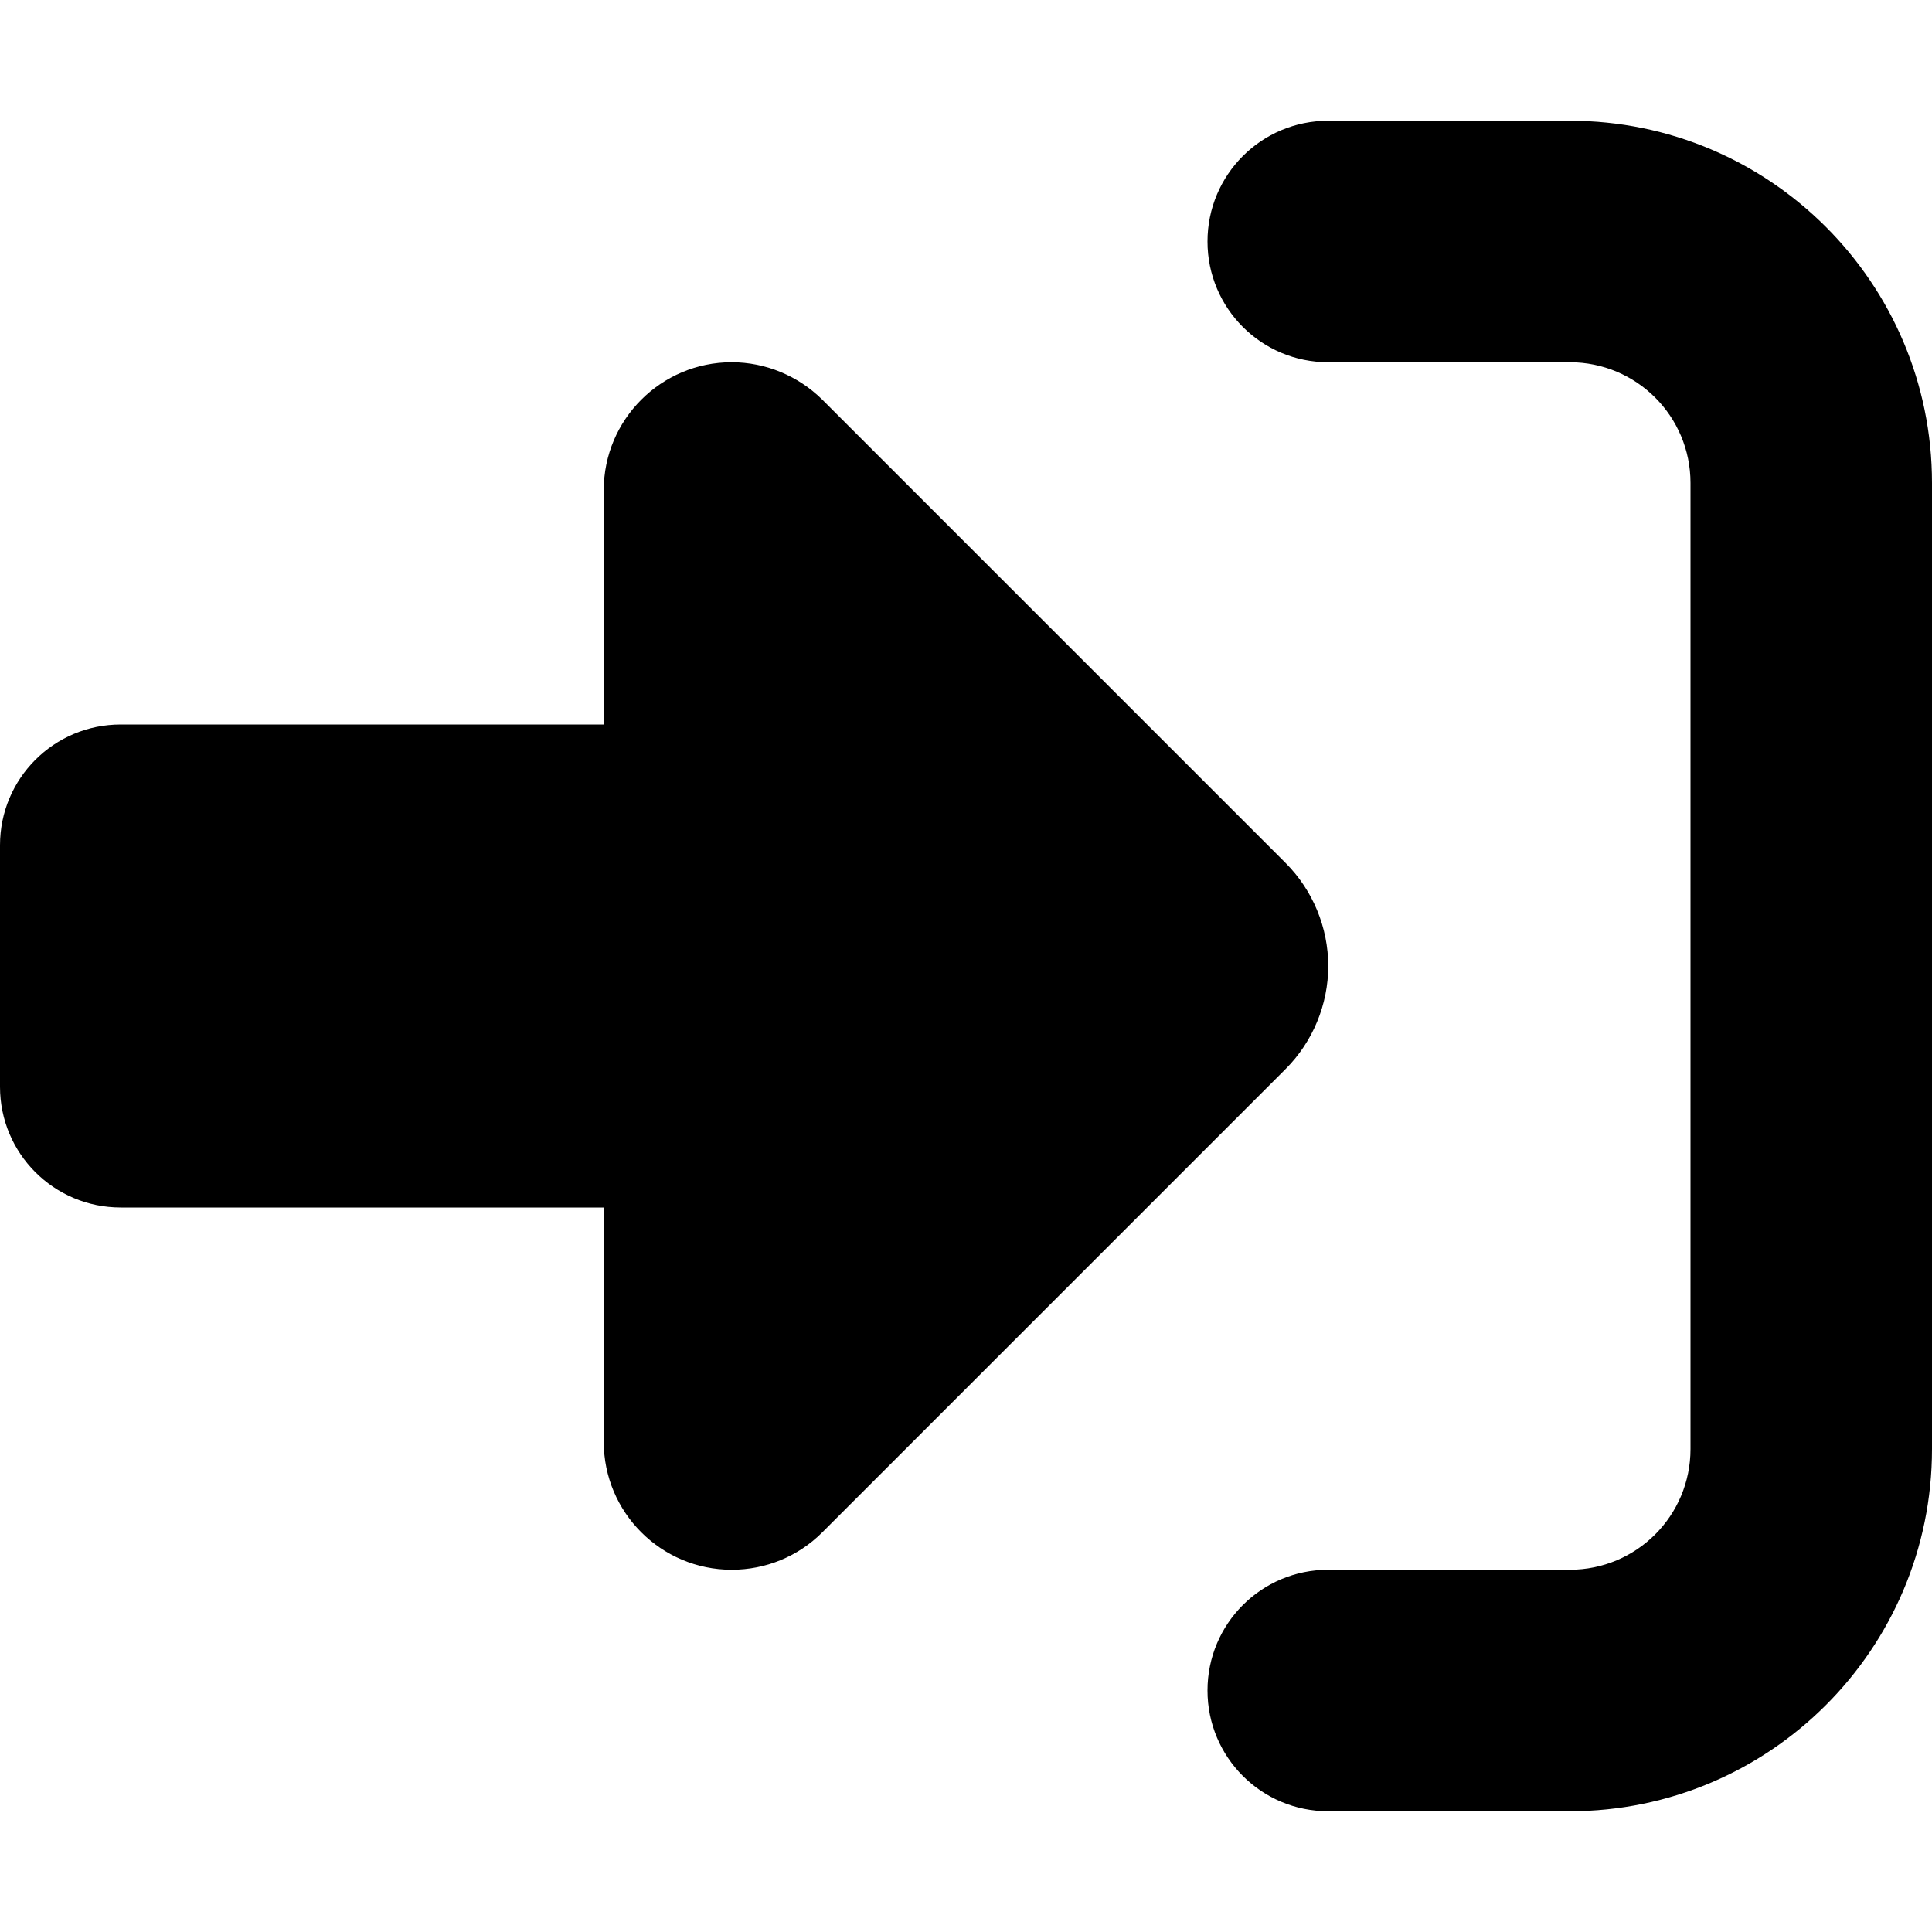
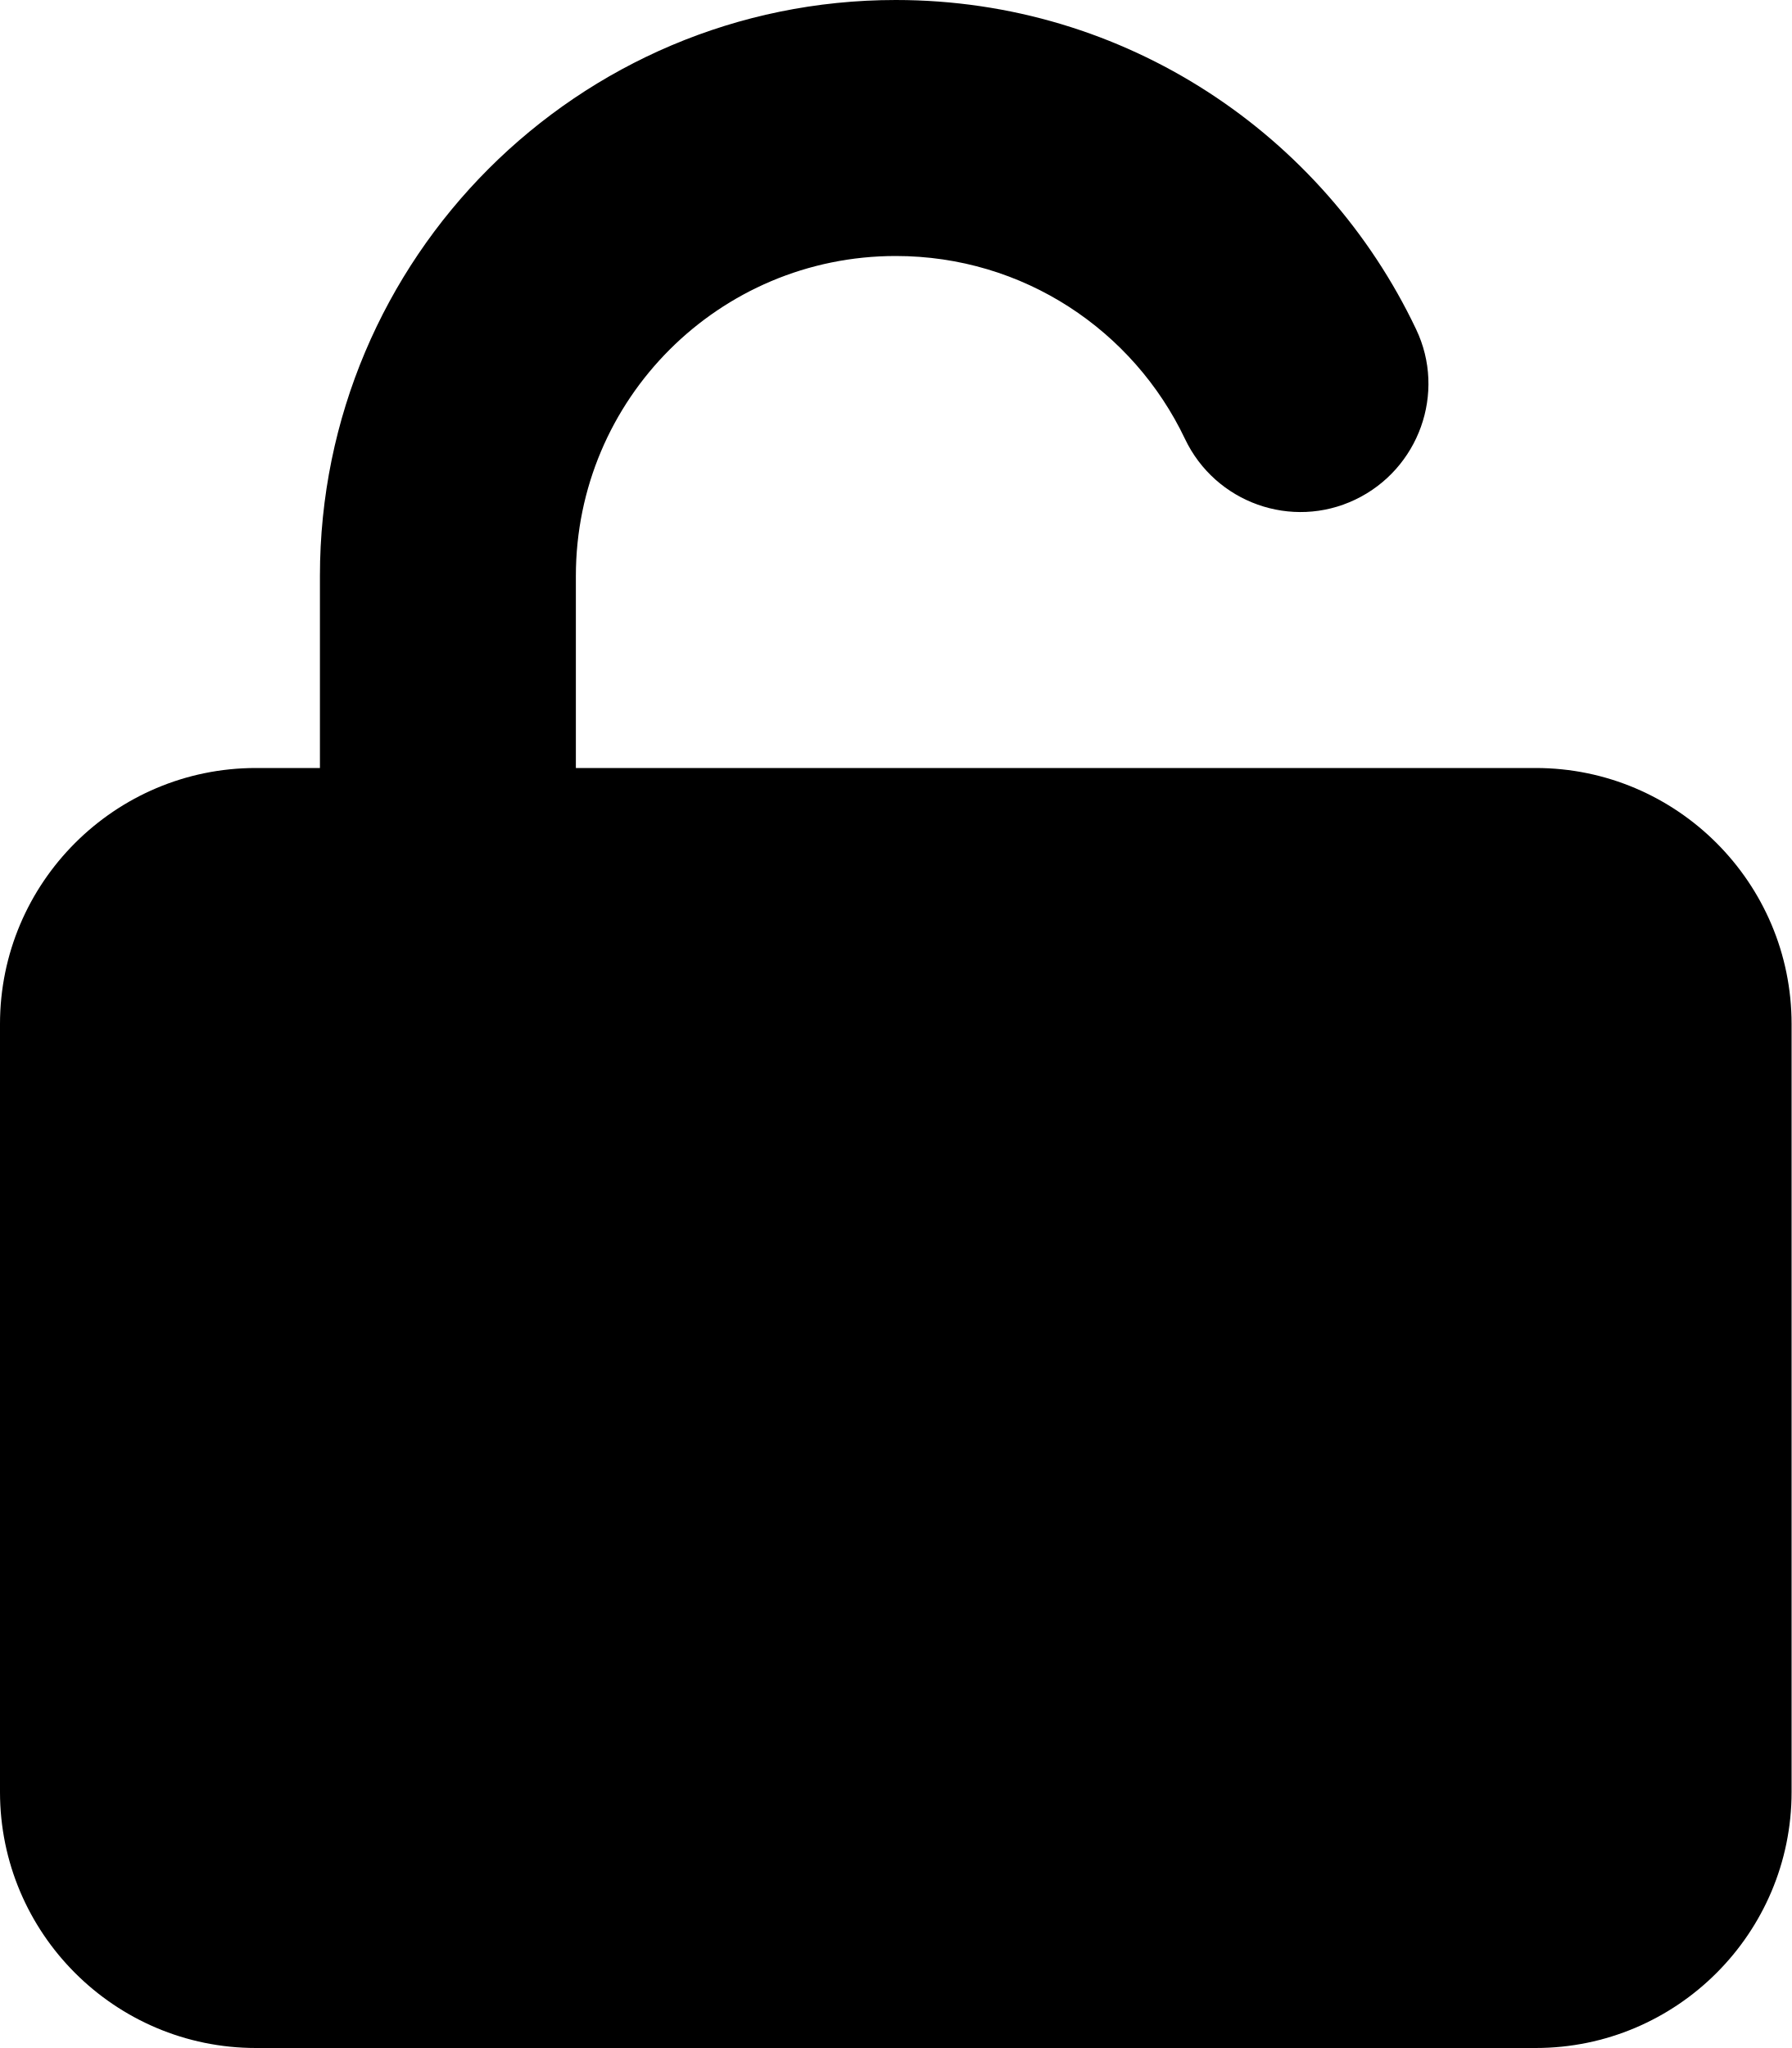
- <svg xmlns="http://www.w3.org/2000/svg" viewBox="0 0 512 512">
-   <path d="M217.9 105.9L340.7 228.7c7.2 7.2 11.3 17.1 11.3 27.3s-4.1 20.1-11.3 27.3L217.9 406.1c-6.4 6.4-15 9.9-24 9.9c-18.7 0-33.9-15.2-33.9-33.9l0-62.1L32 320c-17.7 0-32-14.3-32-32l0-64c0-17.7 14.3-32 32-32l128 0 0-62.1c0-18.7 15.2-33.9 33.9-33.9c9 0 17.6 3.6 24 9.9zM352 416l64 0c17.7 0 32-14.3 32-32l0-256c0-17.7-14.3-32-32-32l-64 0c-17.7 0-32-14.3-32-32s14.3-32 32-32l64 0c53 0 96 43 96 96l0 256c0 53-43 96-96 96l-64 0c-17.7 0-32-14.3-32-32s14.3-32 32-32z" />
+ <svg xmlns="http://www.w3.org/2000/svg" viewBox="0 0 448 512">
+   <path d="M144 144c0-44.2 35.8-80 80-80c31.9 0 59.4 18.6 72.3 45.7c7.6 16 26.7 22.8 42.6 15.2s22.8-26.7 15.2-42.6C331 33.7 281.5 0 224 0C144.5 0 80 64.5 80 144v48H64c-35.3 0-64 28.7-64 64V448c0 35.3 28.7 64 64 64H384c35.3 0 64-28.7 64-64V256c0-35.3-28.7-64-64-64H144V144z" />
</svg>
